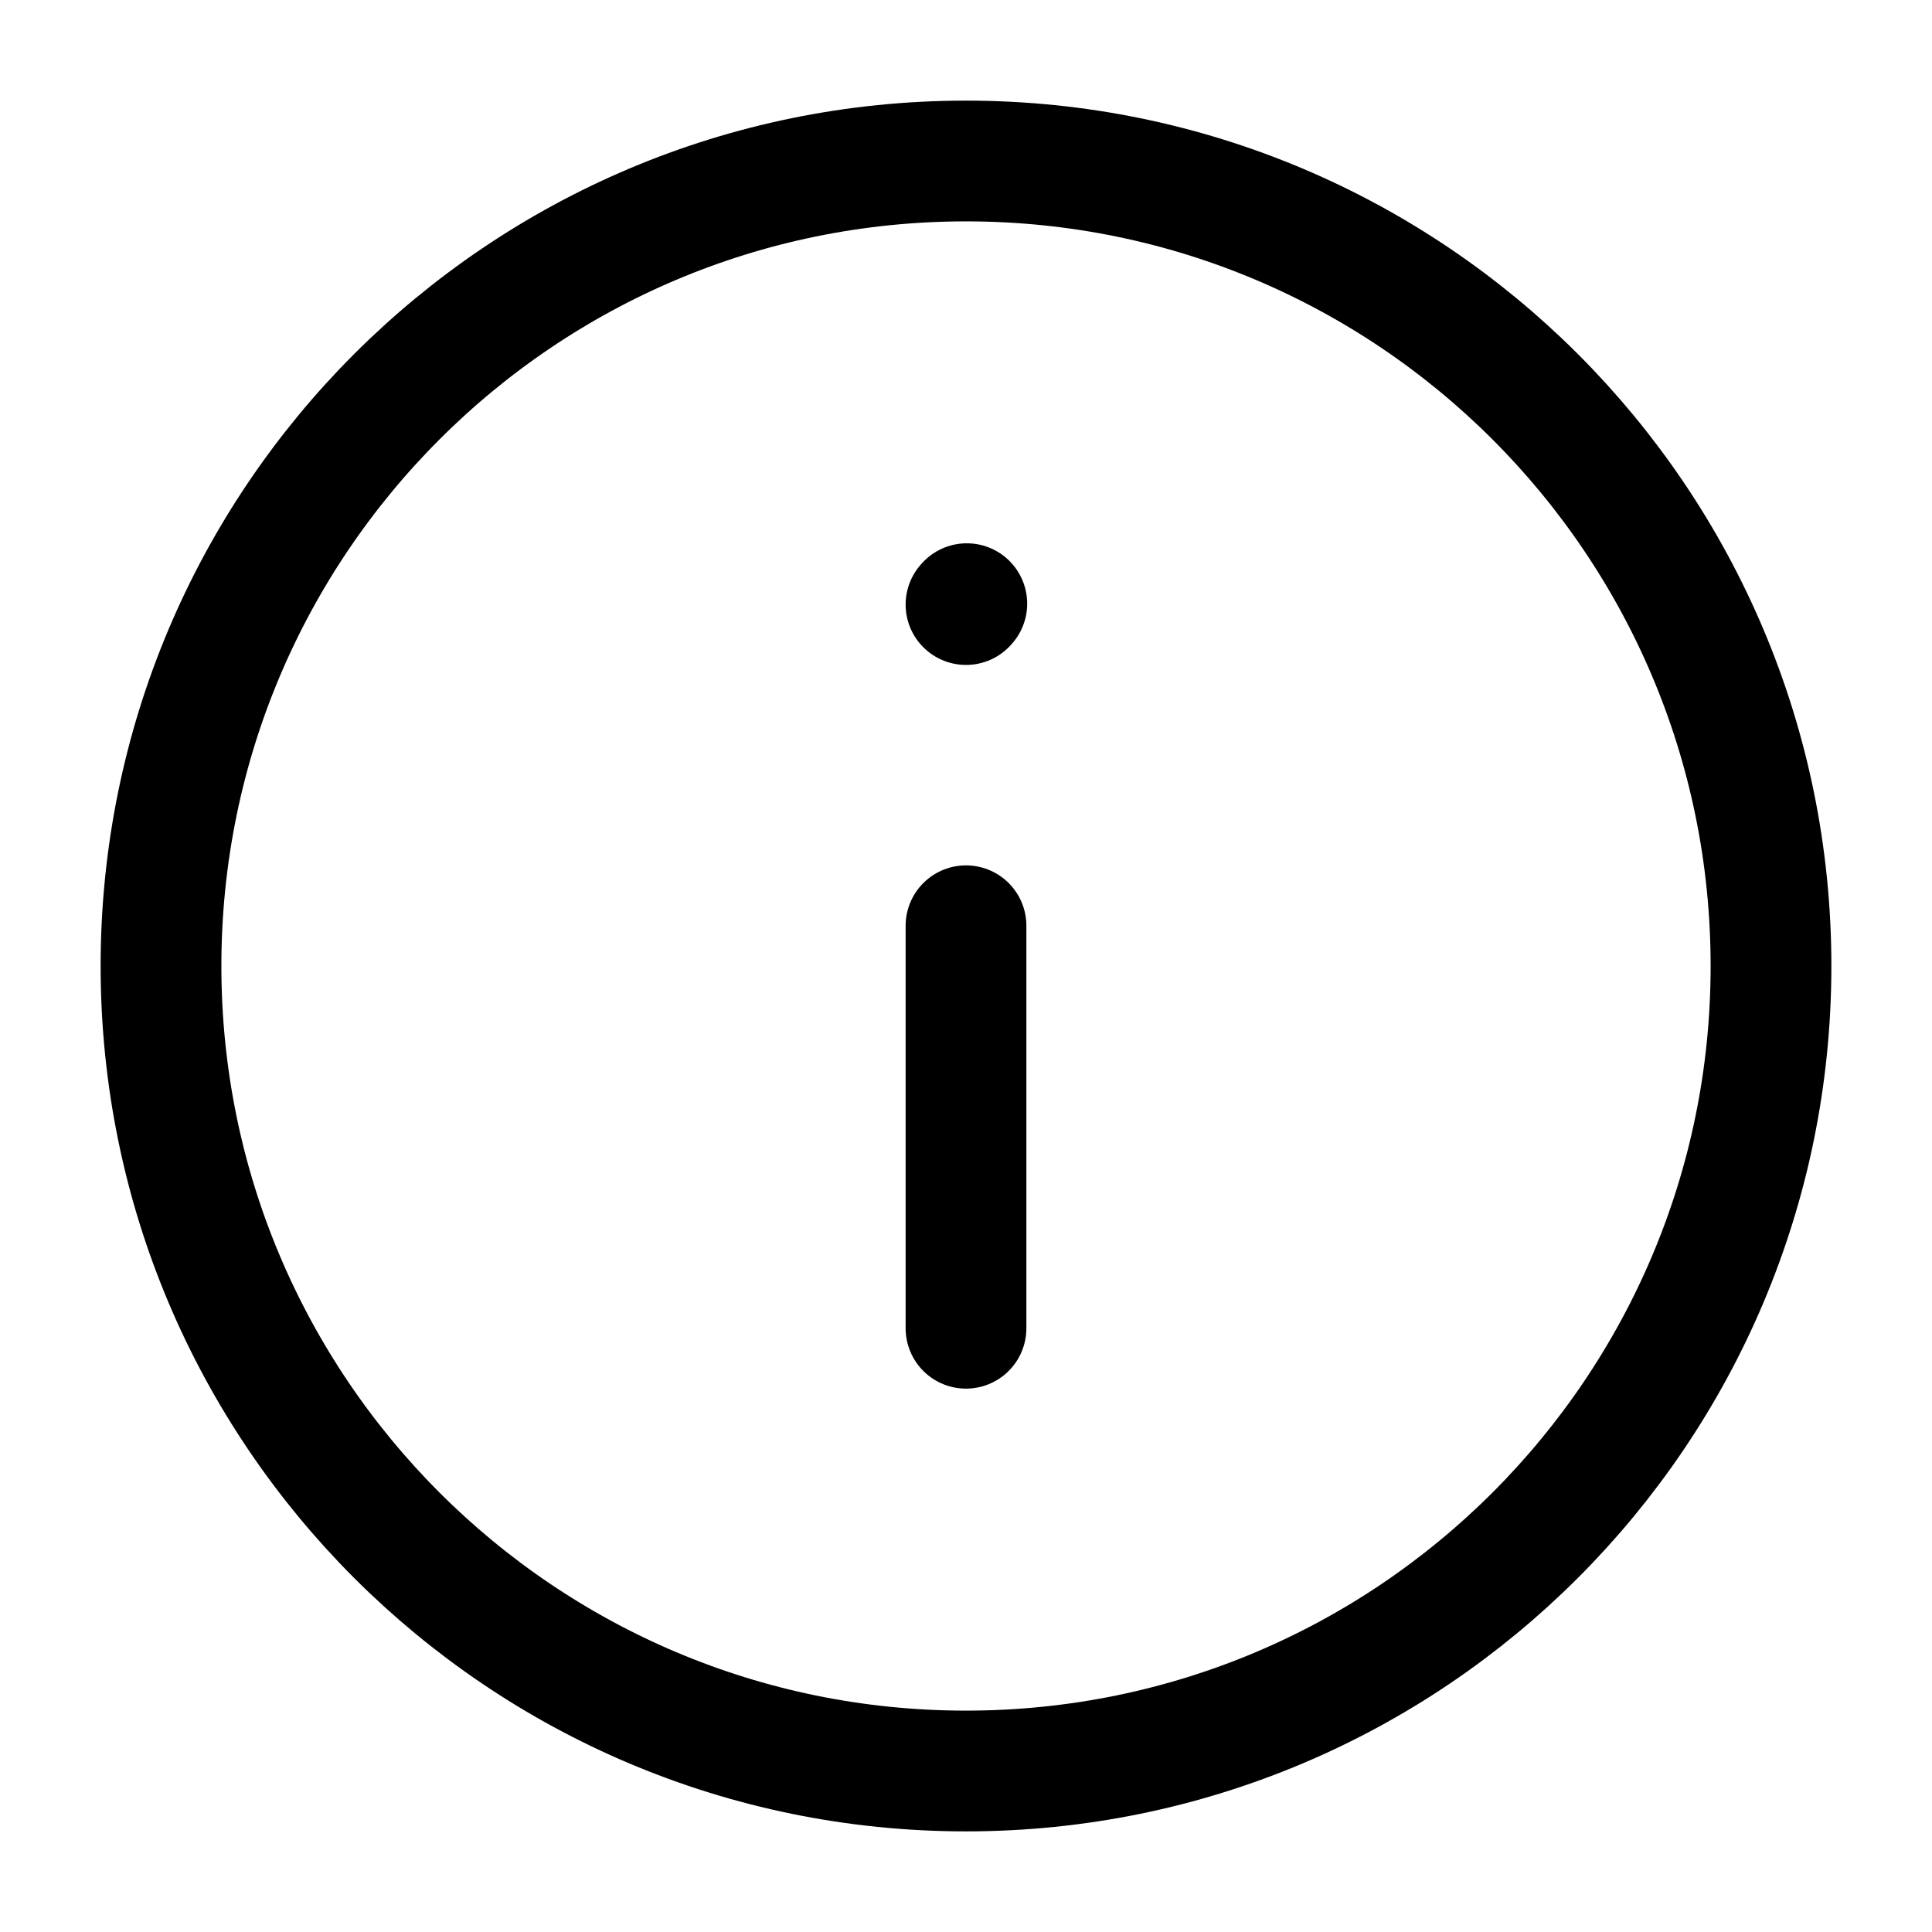
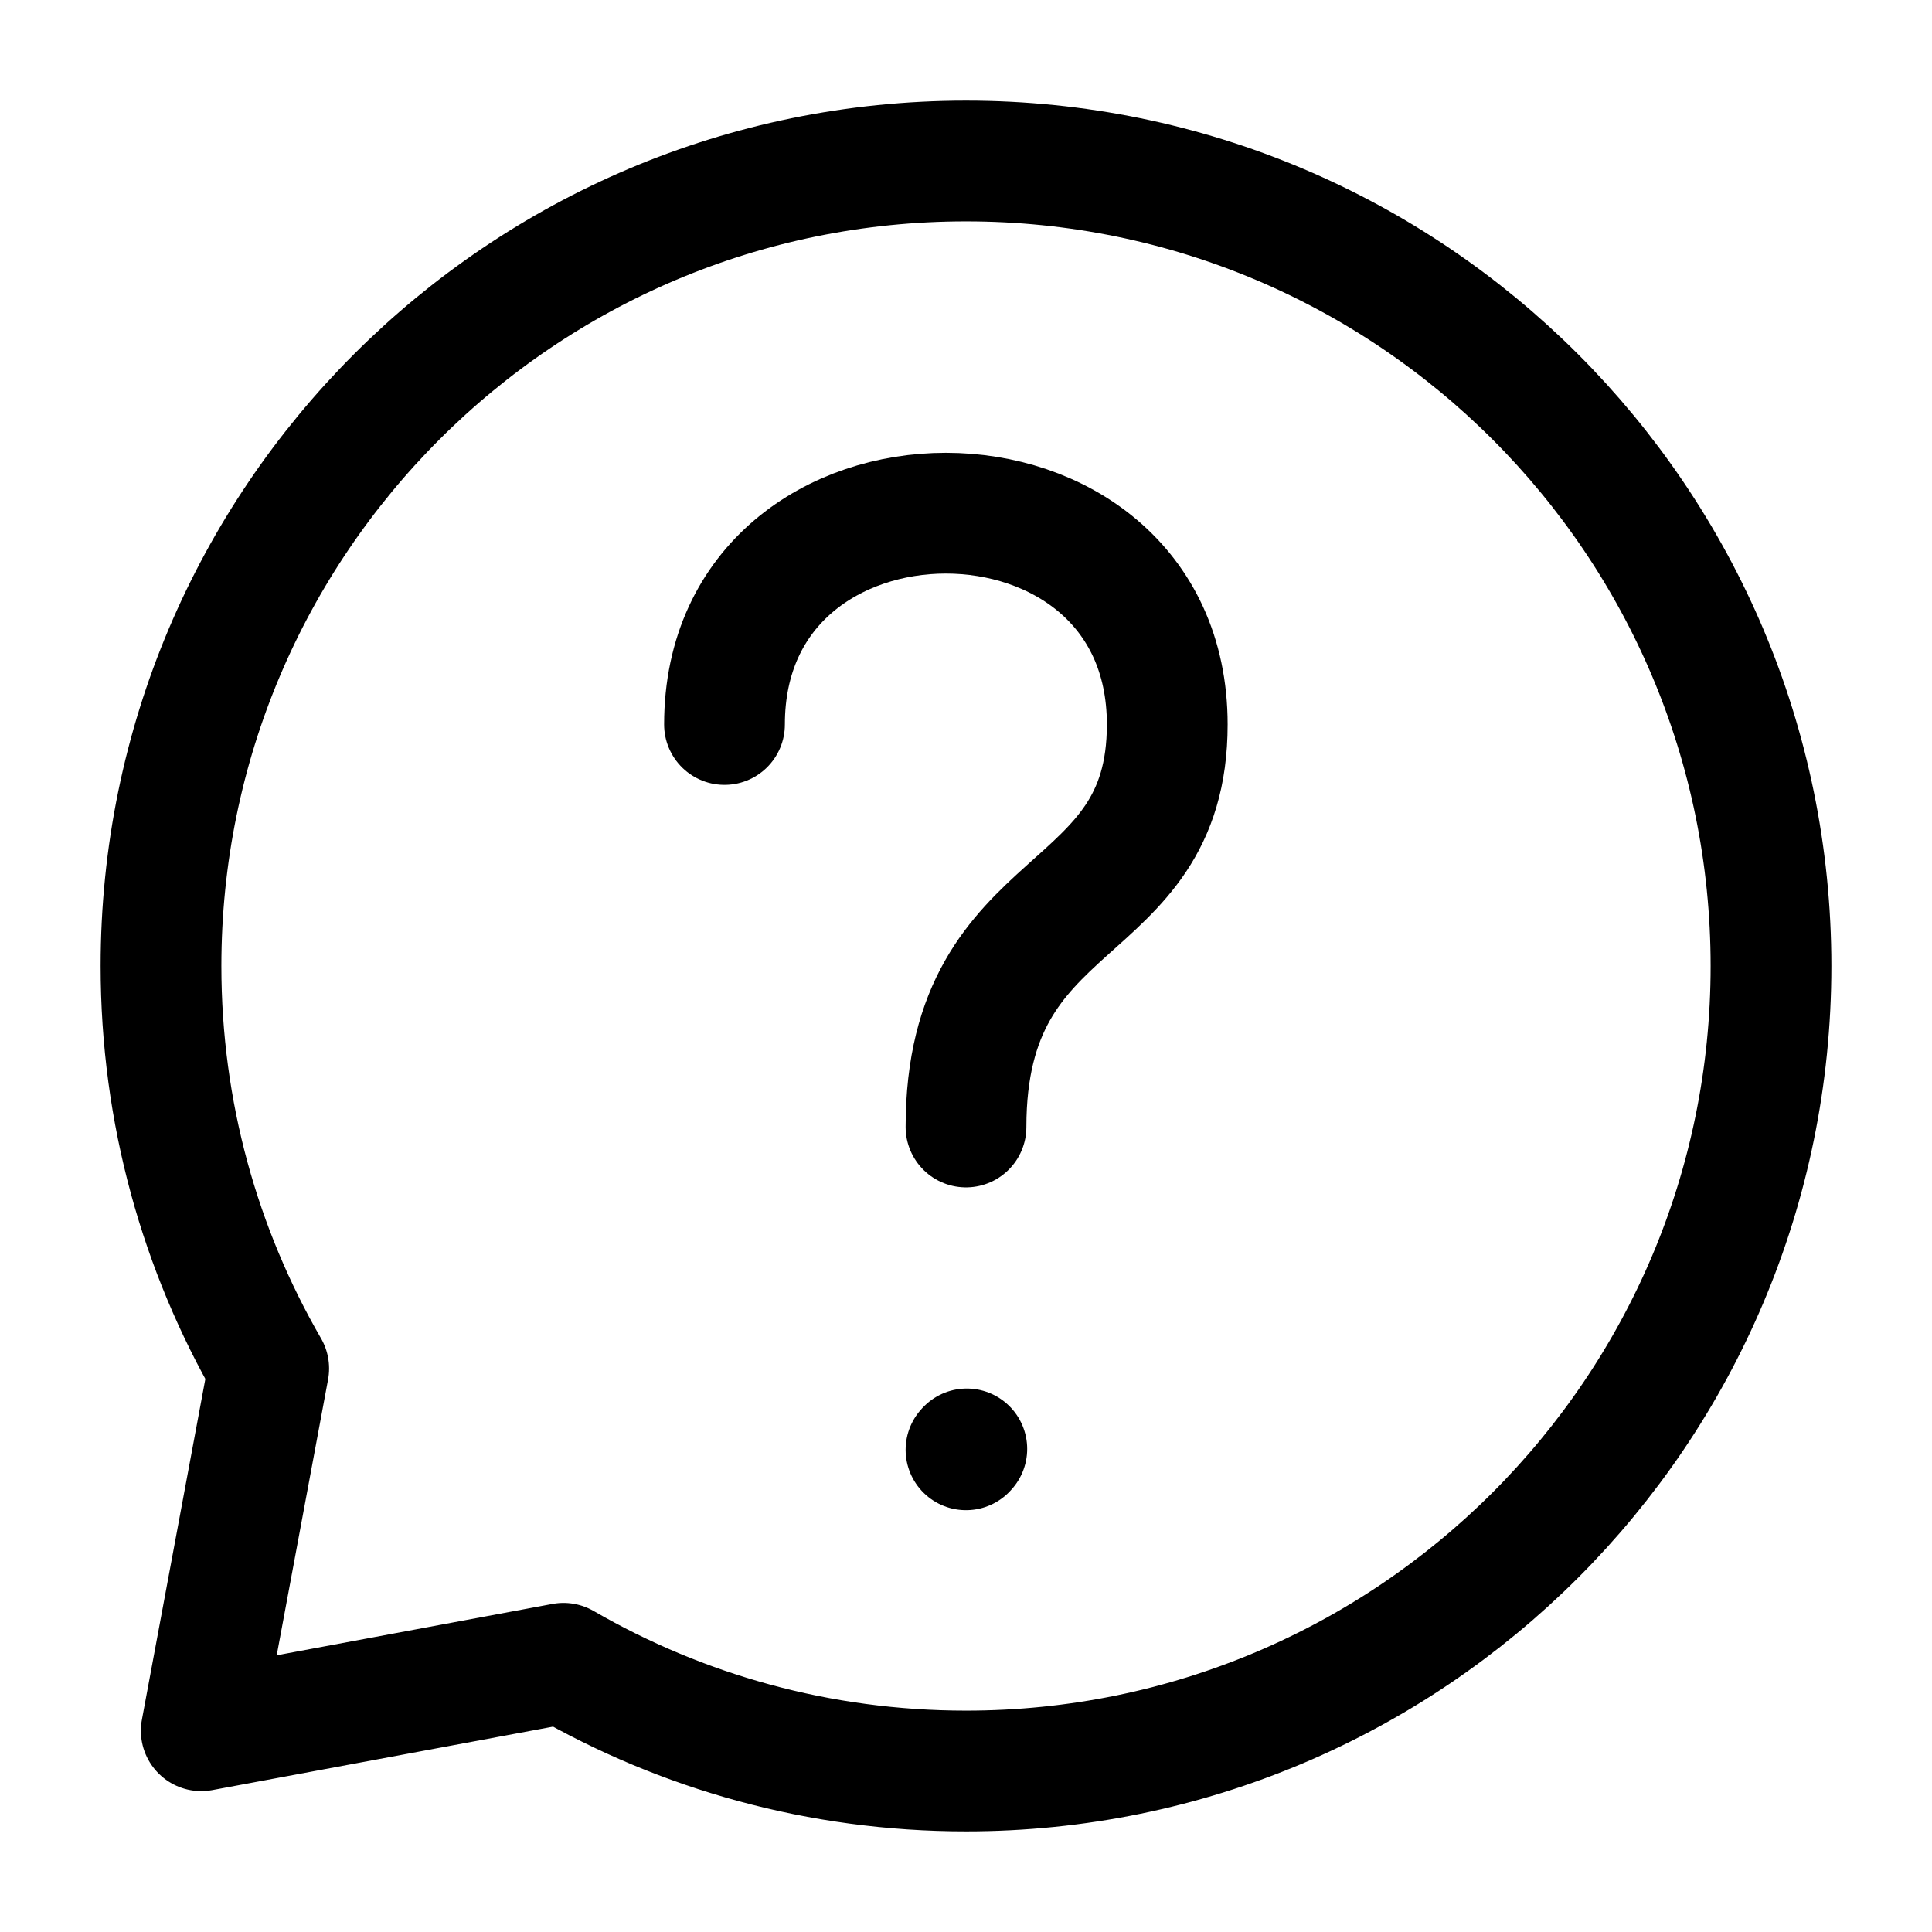
<svg xmlns="http://www.w3.org/2000/svg" width="24" height="24" stroke-width="1.5" viewBox="0 0 24 24" fill="none">
-   <path d="M12 11.5V16.5" stroke="currentColor" stroke-linecap="round" stroke-linejoin="round" />
-   <path d="M12 7.51L12.01 7.499" stroke="currentColor" stroke-linecap="round" stroke-linejoin="round" />
-   <path d="M12 22C17.523 22 22 17.523 22 12C22 6.477 17.523 2 12 2C6.477 2 2 6.477 2 12C2 17.523 6.477 22 12 22Z" stroke="currentColor" stroke-linecap="round" stroke-linejoin="round" />
+   <path d="M9 9C9 5.5 14.5 5.5 14.5 9C14.5 11.5 12 11 12 14" stroke="currentColor" stroke-linecap="round" stroke-linejoin="round" />
+   <path d="M12 18.01L12.01 17.999" stroke="currentColor" stroke-linecap="round" stroke-linejoin="round" />
+   <path d="M12 22C17.523 22 22 17.523 22 12C22 6.477 17.523 2 12 2C6.477 2 2 6.477 2 12C2 13.821 2.487 15.529 3.338 17L2.5 21.5L7 20.662C8.471 21.513 10.179 22 12 22Z" stroke="currentColor" stroke-linecap="round" stroke-linejoin="round" />
</svg>
